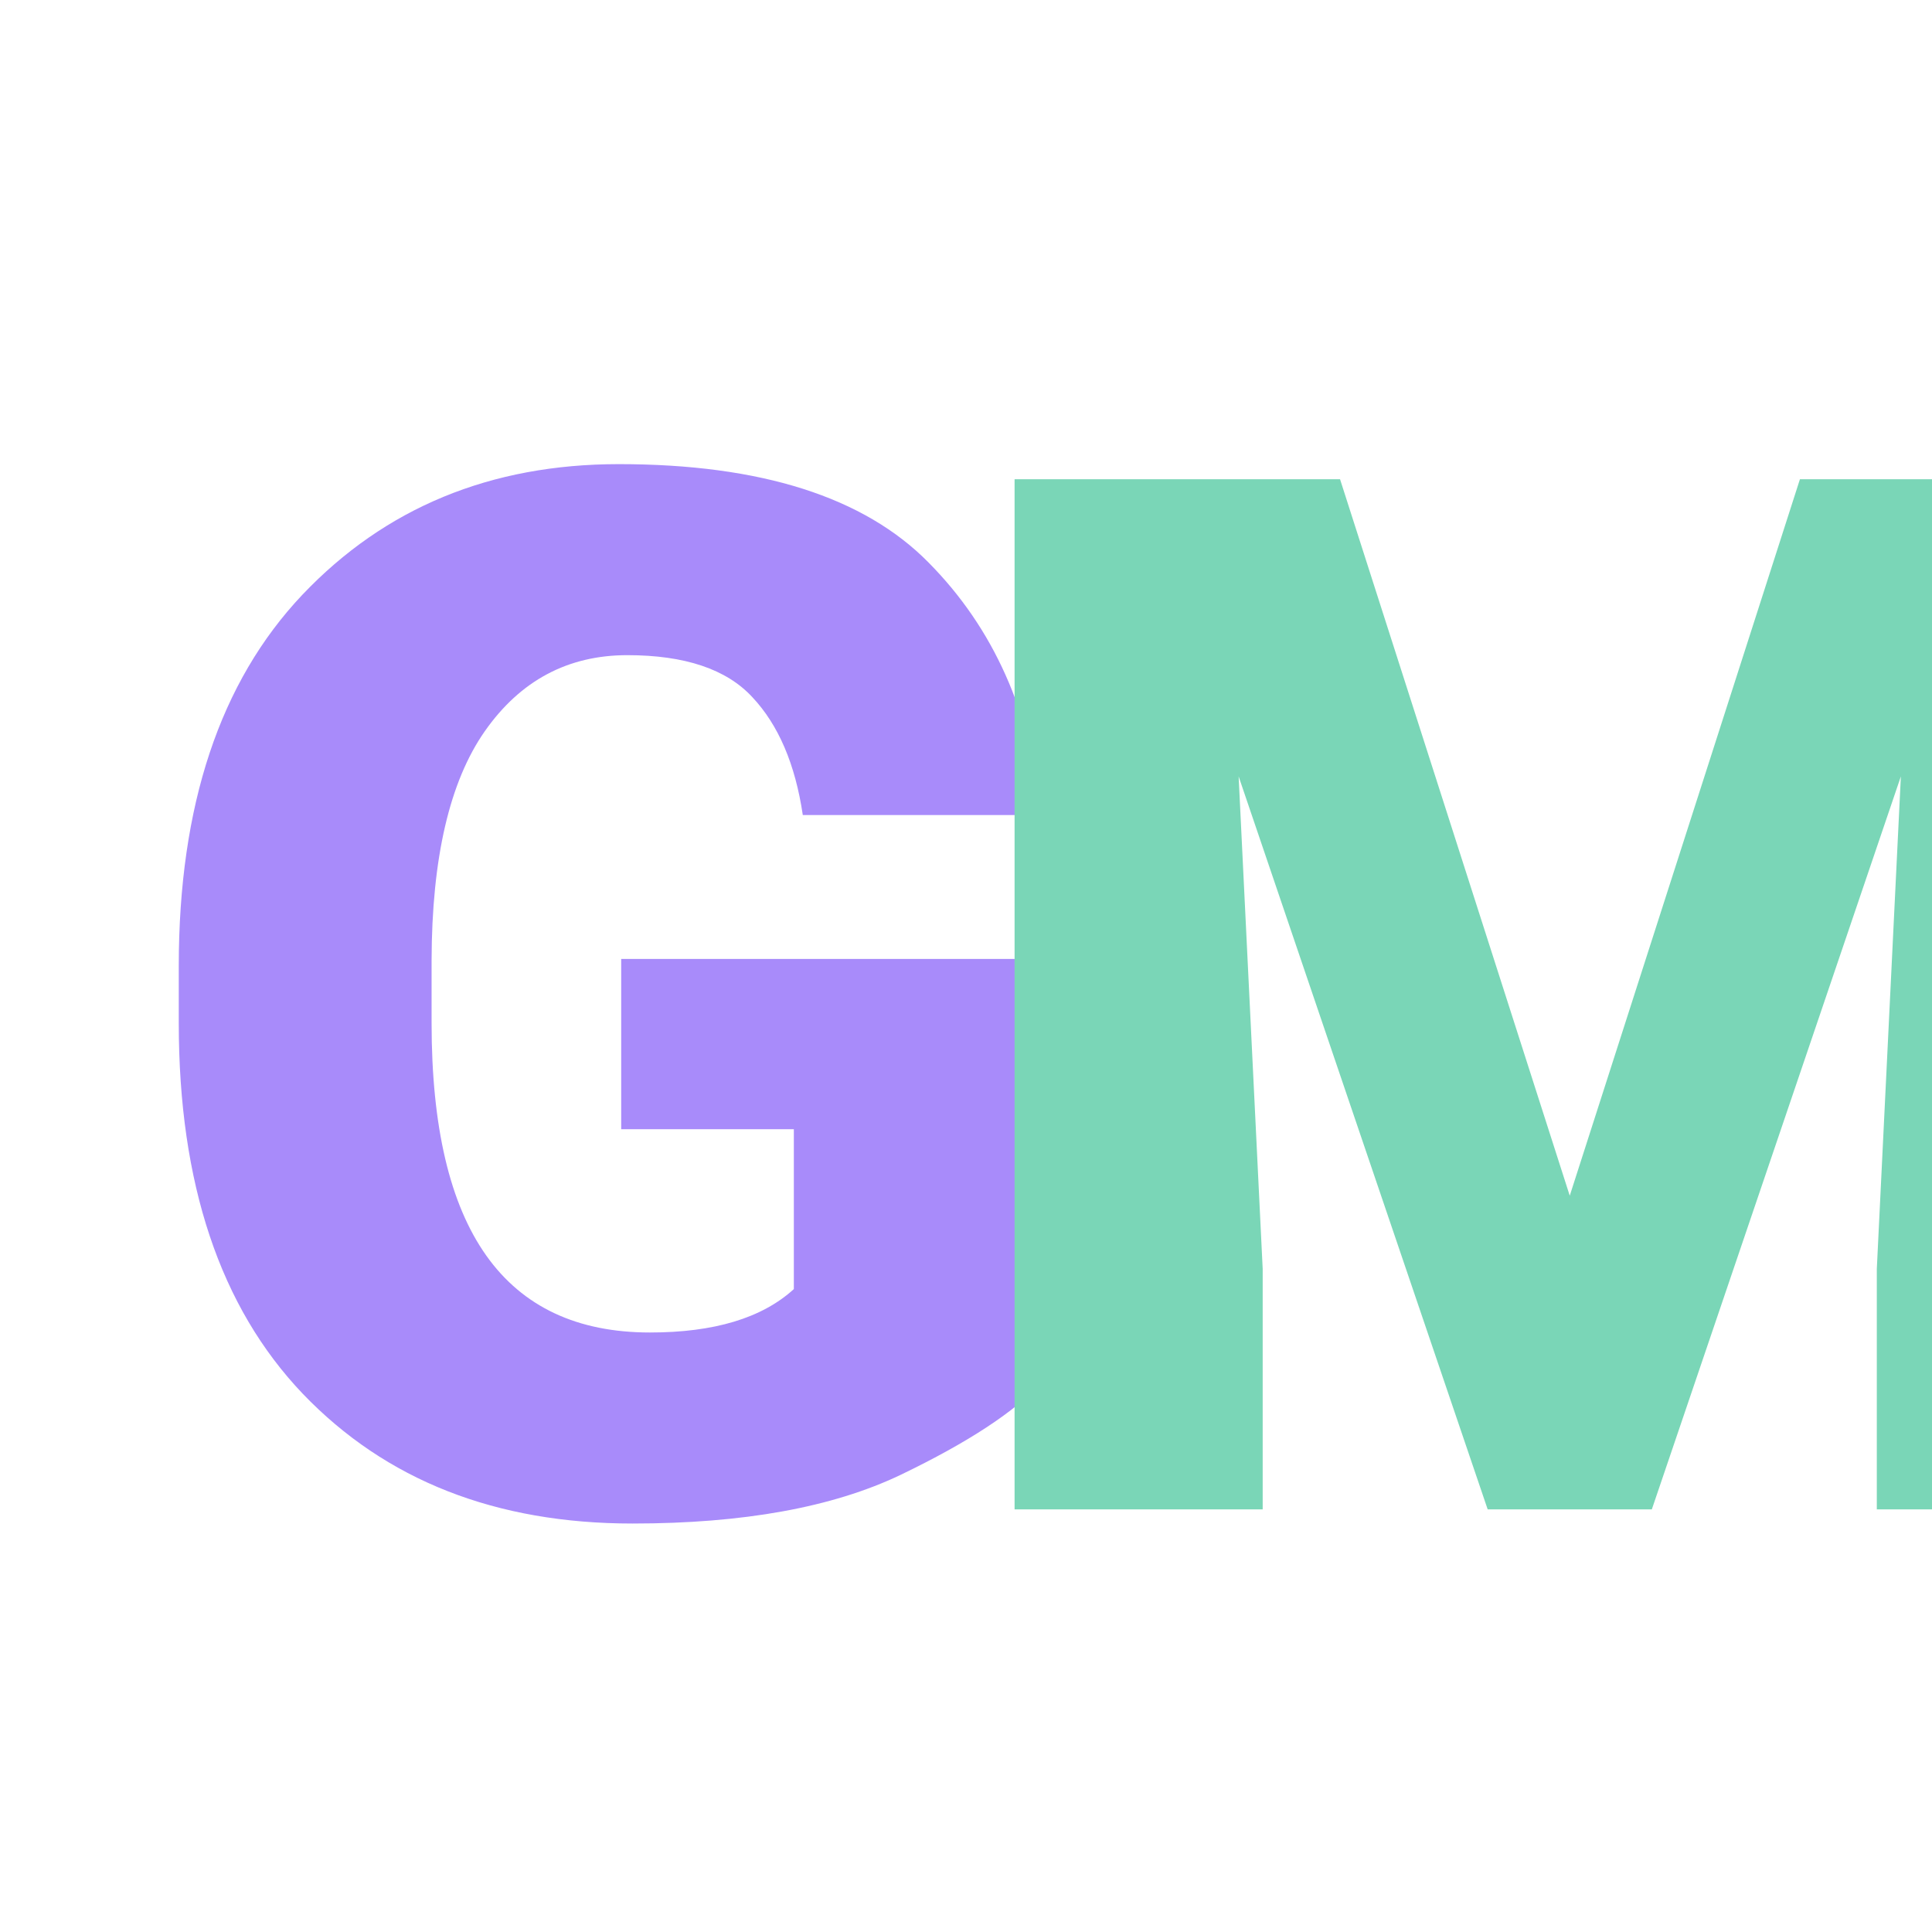
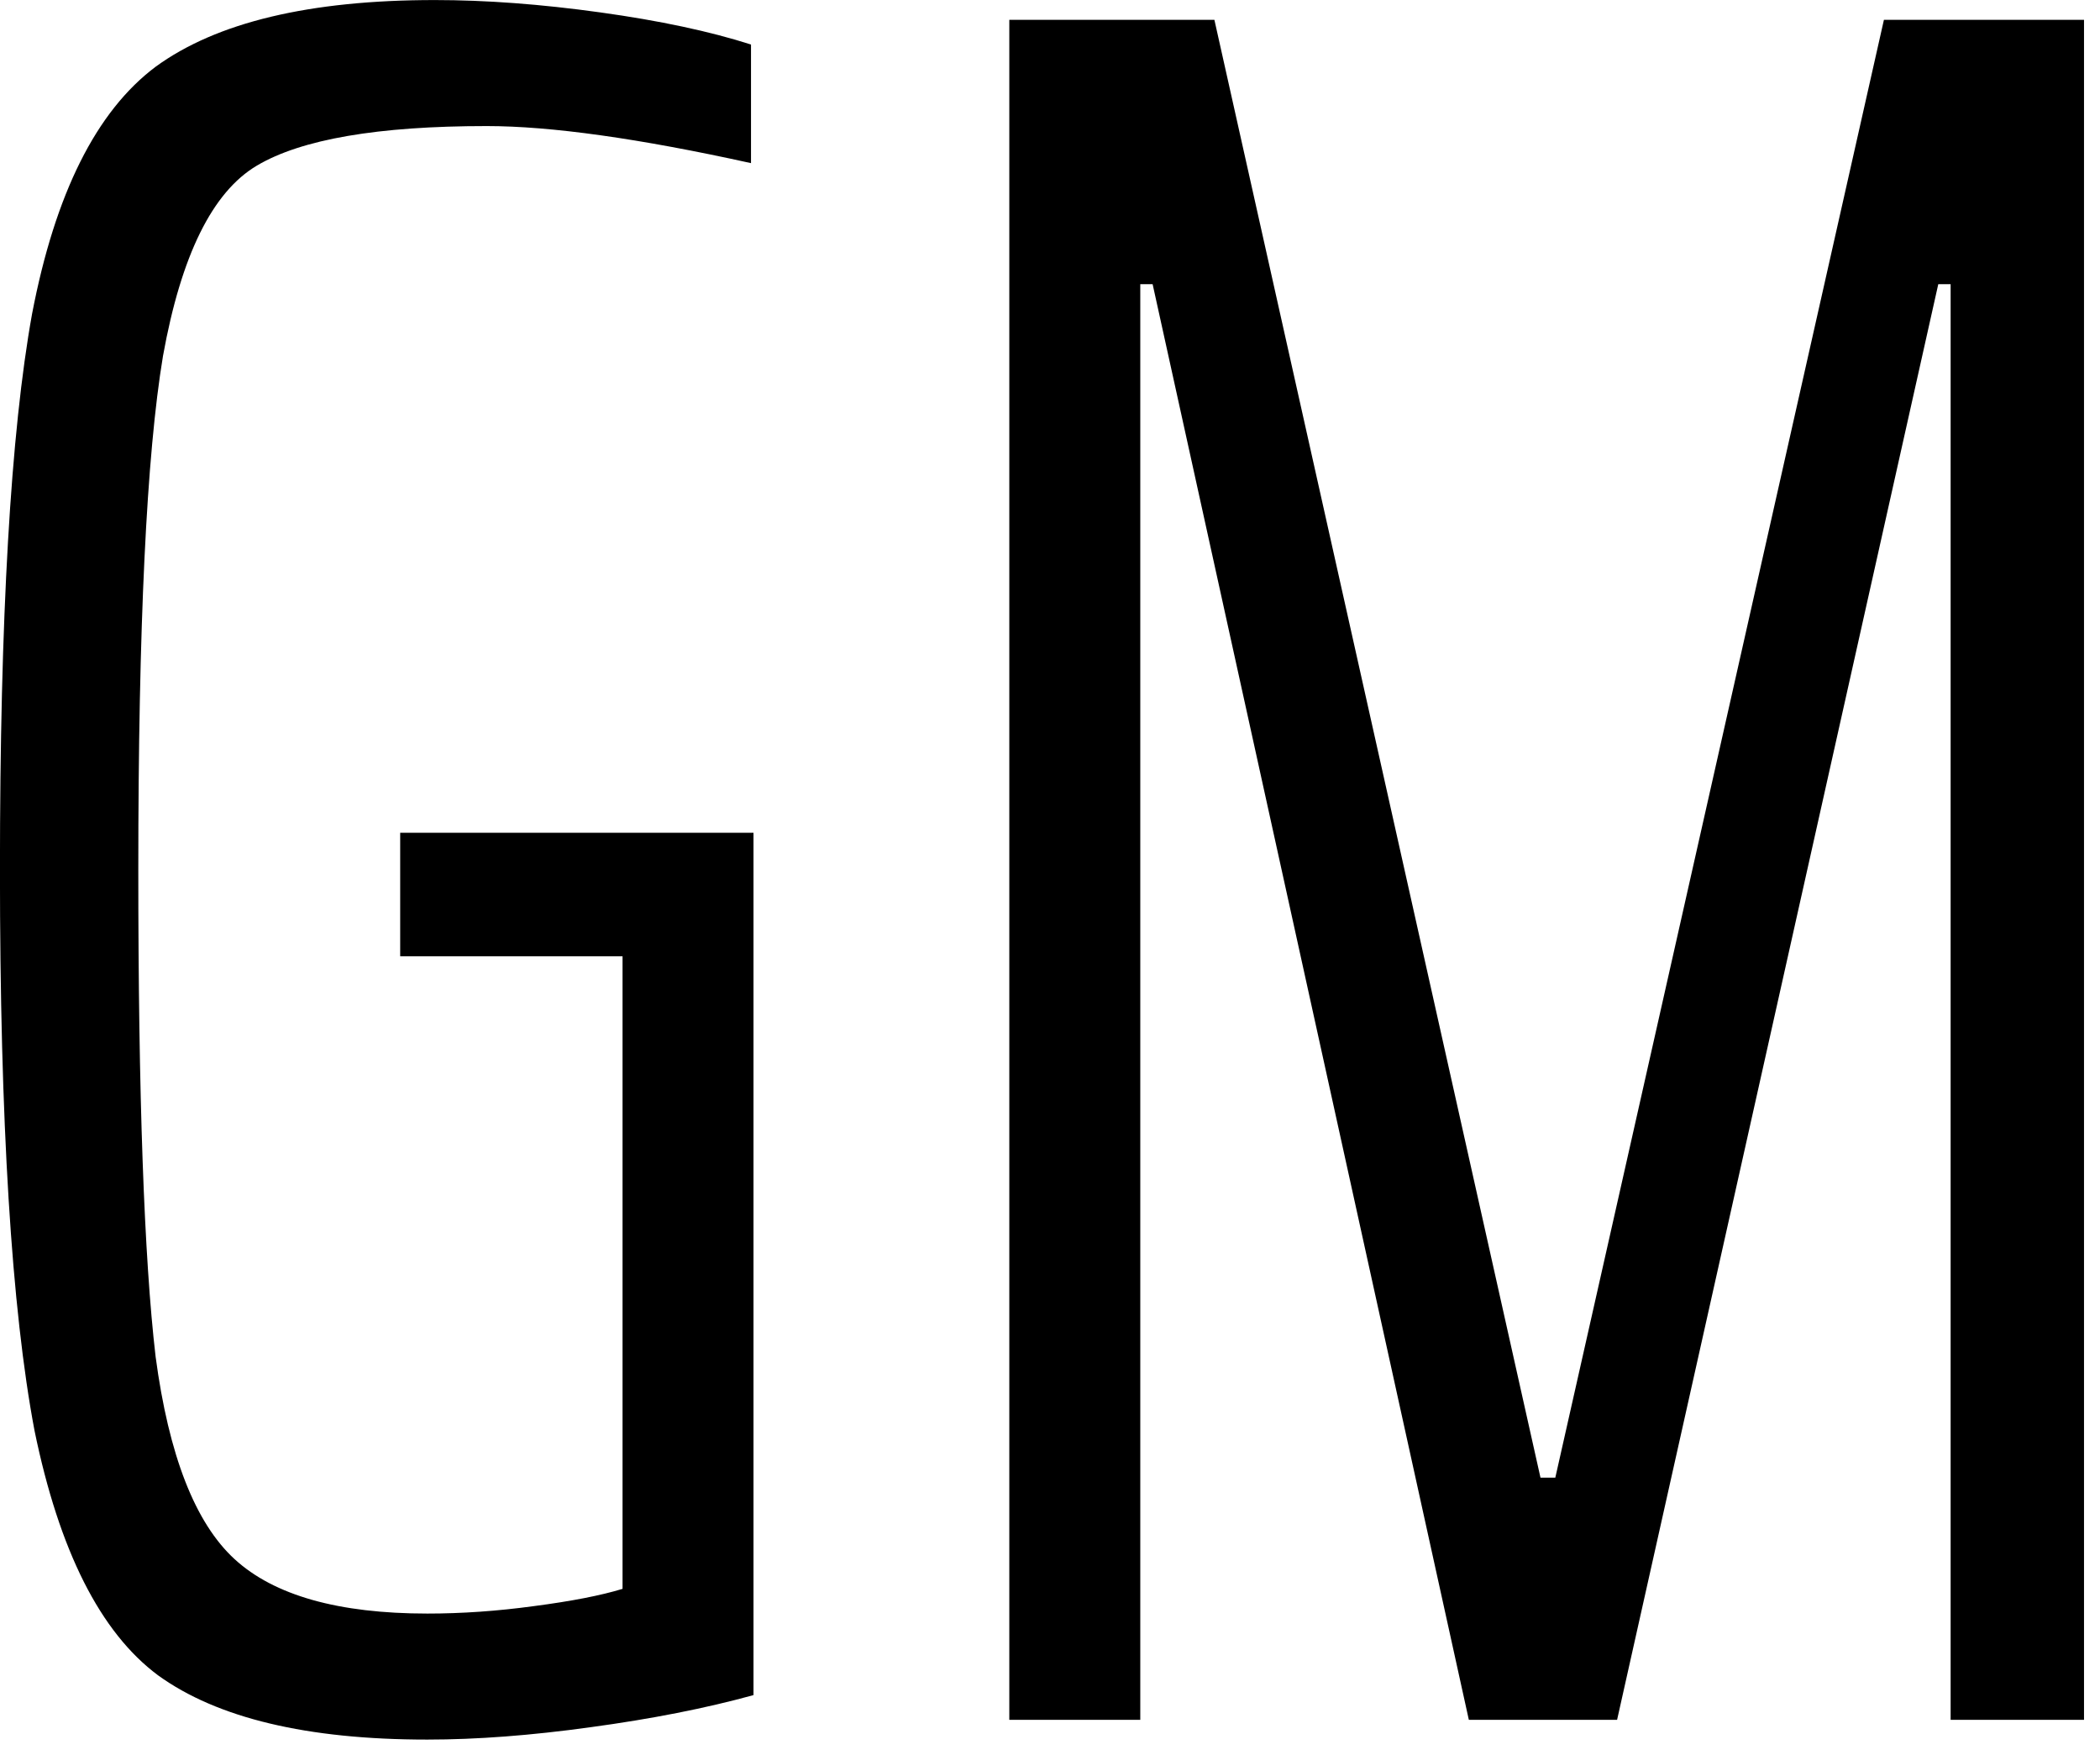
- <svg xmlns="http://www.w3.org/2000/svg" viewBox="0 0 64 64" fill="none">
-   <text x="4" y="50" font-family="Pretendard, -apple-system, BlinkMacSystemFont, 'Segoe UI', Roboto, sans-serif" font-size="48" font-weight="800" letter-spacing="-2" fill="#A88BFA">G</text>
-   <text x="31" y="50" font-family="Pretendard, -apple-system, BlinkMacSystemFont, 'Segoe UI', Roboto, sans-serif" font-size="48" font-weight="800" letter-spacing="-2" fill="#7AD6B7">M</text>
+ <svg xmlns="http://www.w3.org/2000/svg" width="85" height="71" viewBox="0 0 85 71" fill="none">
+   <path d="M16.198 38.702V33.702H30.498V68.602C28.565 69.135 26.365 69.568 23.898 69.902C21.498 70.235 19.298 70.402 17.298 70.402C12.431 70.402 8.798 69.535 6.398 67.802C4.065 66.068 2.398 62.768 1.398 57.902C0.465 52.968 -0.002 45.402 -0.002 35.202C-0.002 25.002 0.431 17.502 1.298 12.702C2.231 7.835 3.898 4.502 6.298 2.702C8.765 0.902 12.531 0.002 17.598 0.002C19.665 0.002 21.898 0.168 24.298 0.502C26.698 0.835 28.731 1.268 30.398 1.802V6.602C25.865 5.602 22.298 5.102 19.698 5.102C15.298 5.102 12.198 5.635 10.398 6.702C8.598 7.768 7.331 10.335 6.598 14.402C5.931 18.402 5.598 25.335 5.598 35.202C5.598 44.335 5.831 50.902 6.298 54.902C6.831 58.902 7.898 61.635 9.498 63.102C11.098 64.568 13.698 65.302 17.298 65.302C18.698 65.302 20.131 65.202 21.598 65.002C23.131 64.802 24.331 64.568 25.198 64.302V38.702H16.198ZM78.954 69.602V11.502H78.454L65.454 69.602H59.453L46.654 11.502H46.154V69.602H40.853V0.802H49.154L62.353 59.802H62.953L76.254 0.802H84.353V69.602H78.954Z" fill="black" />
</svg>
